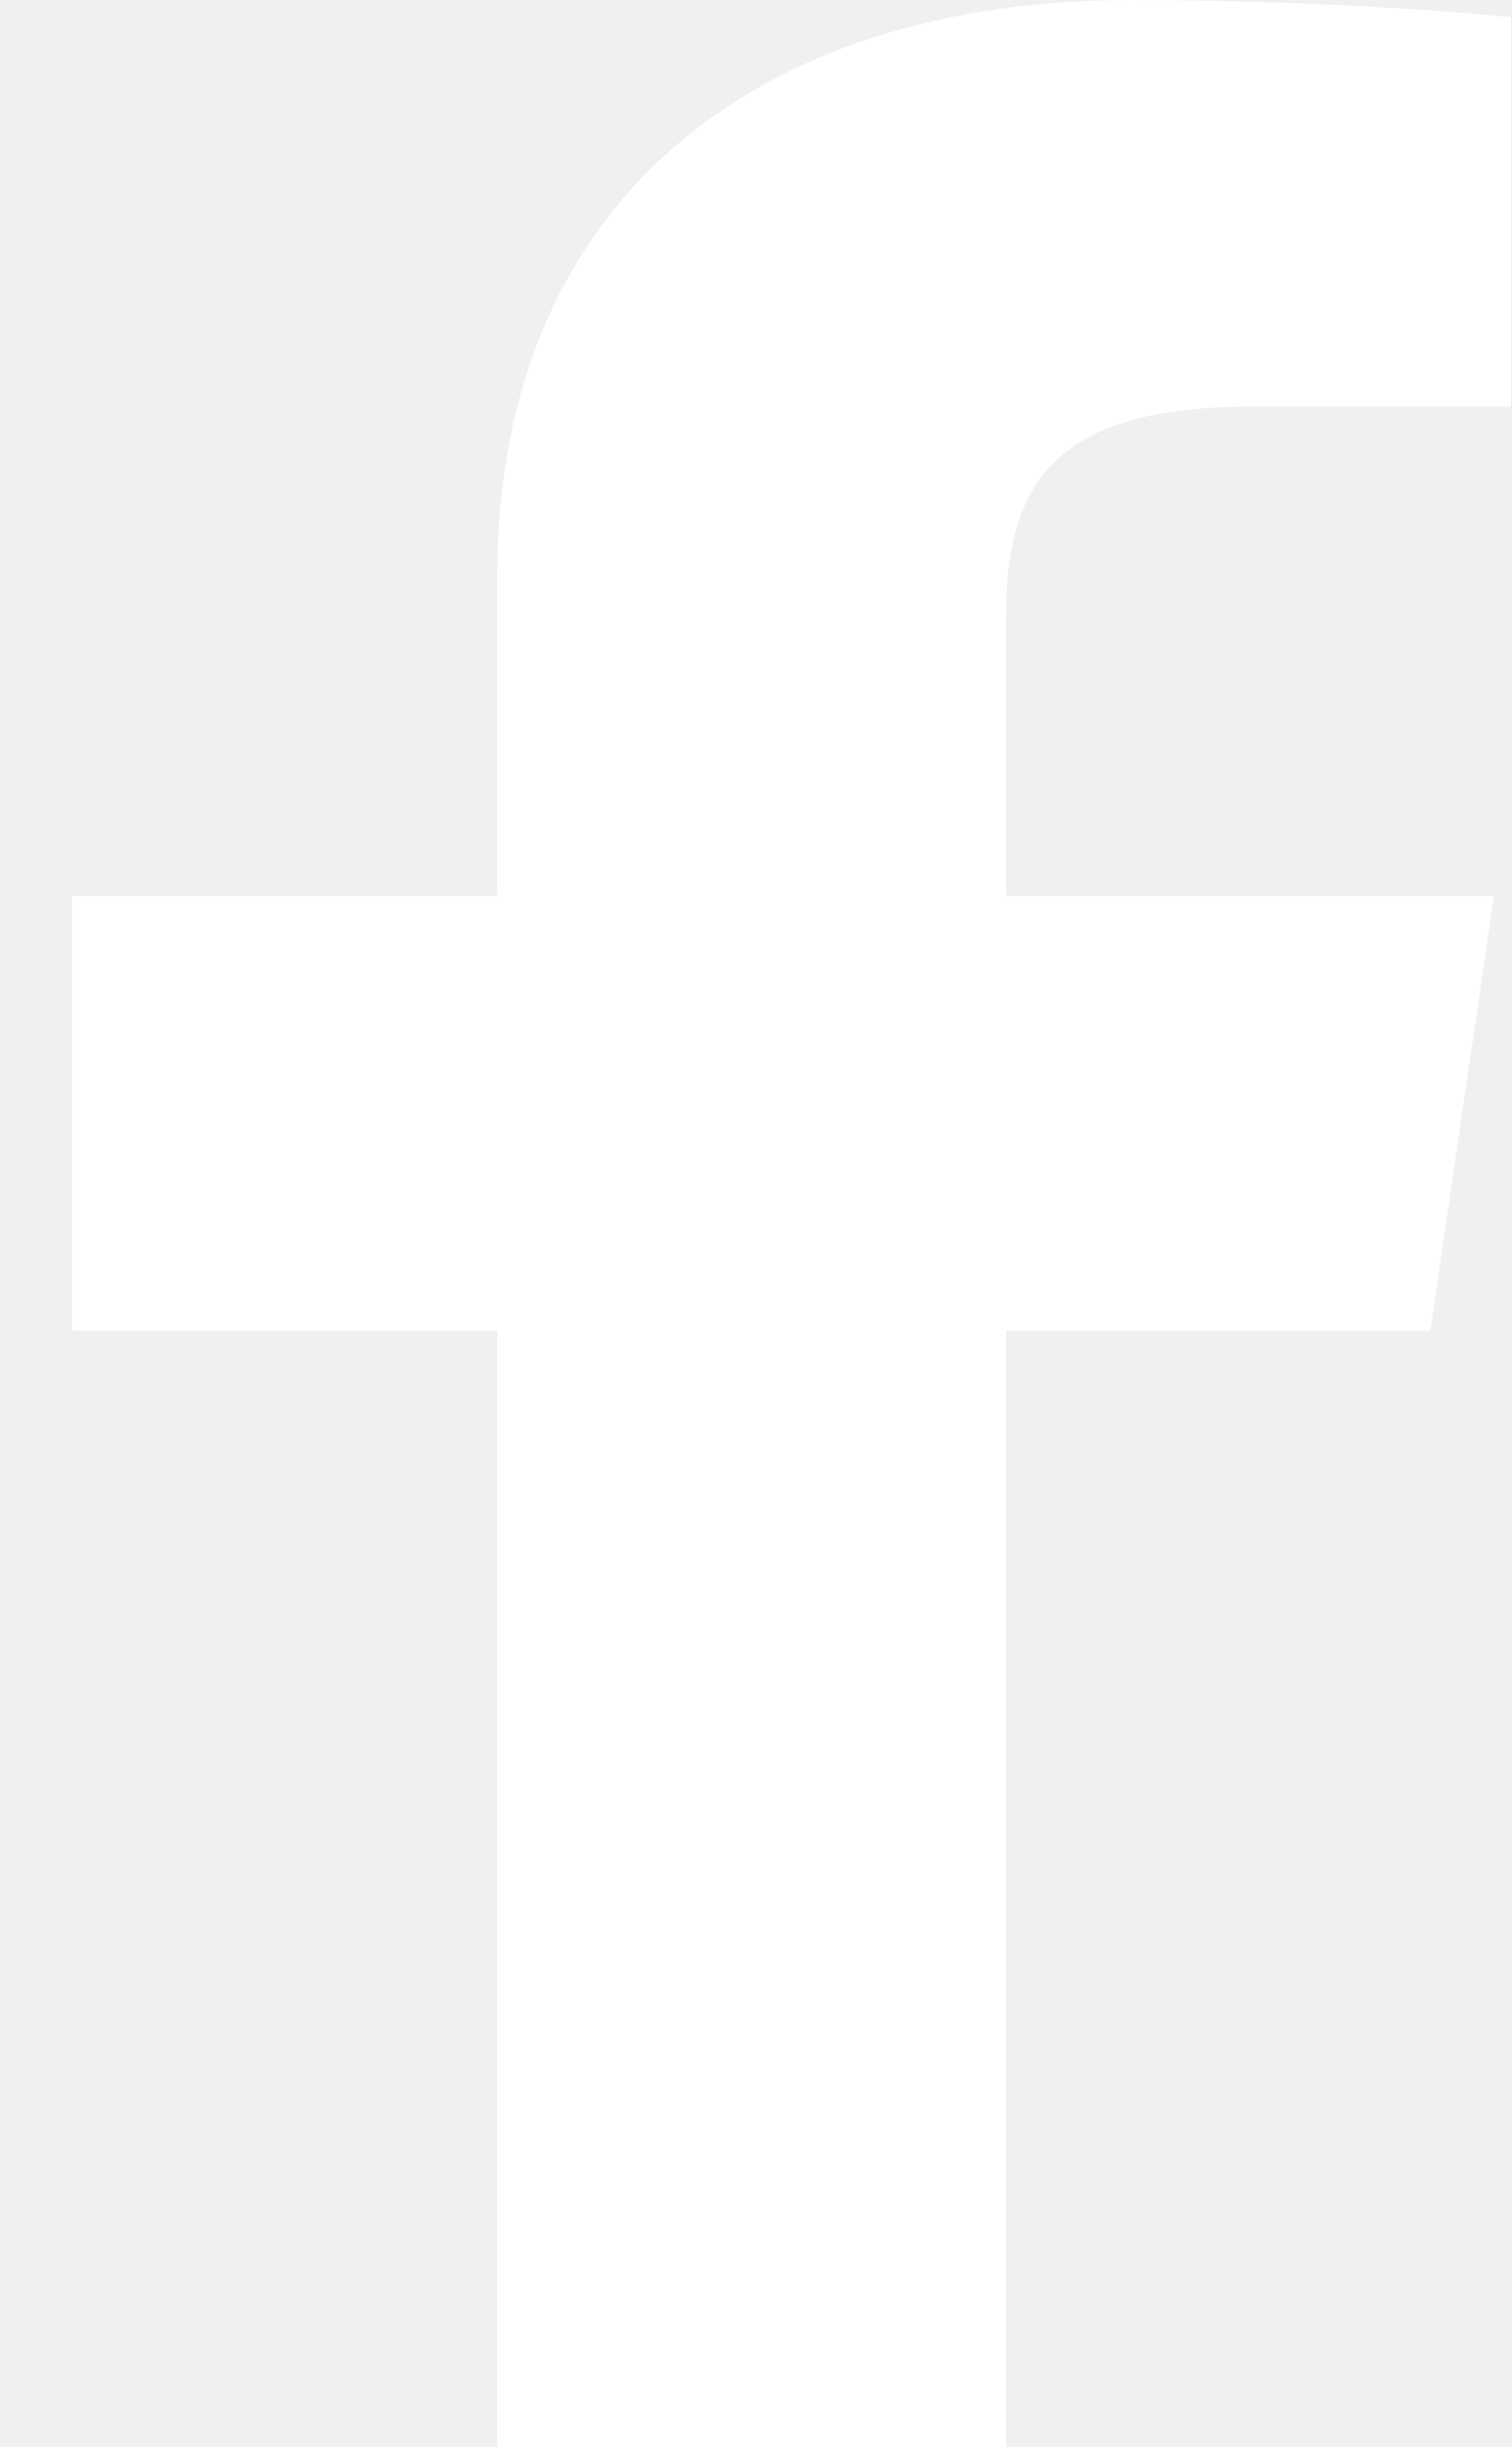
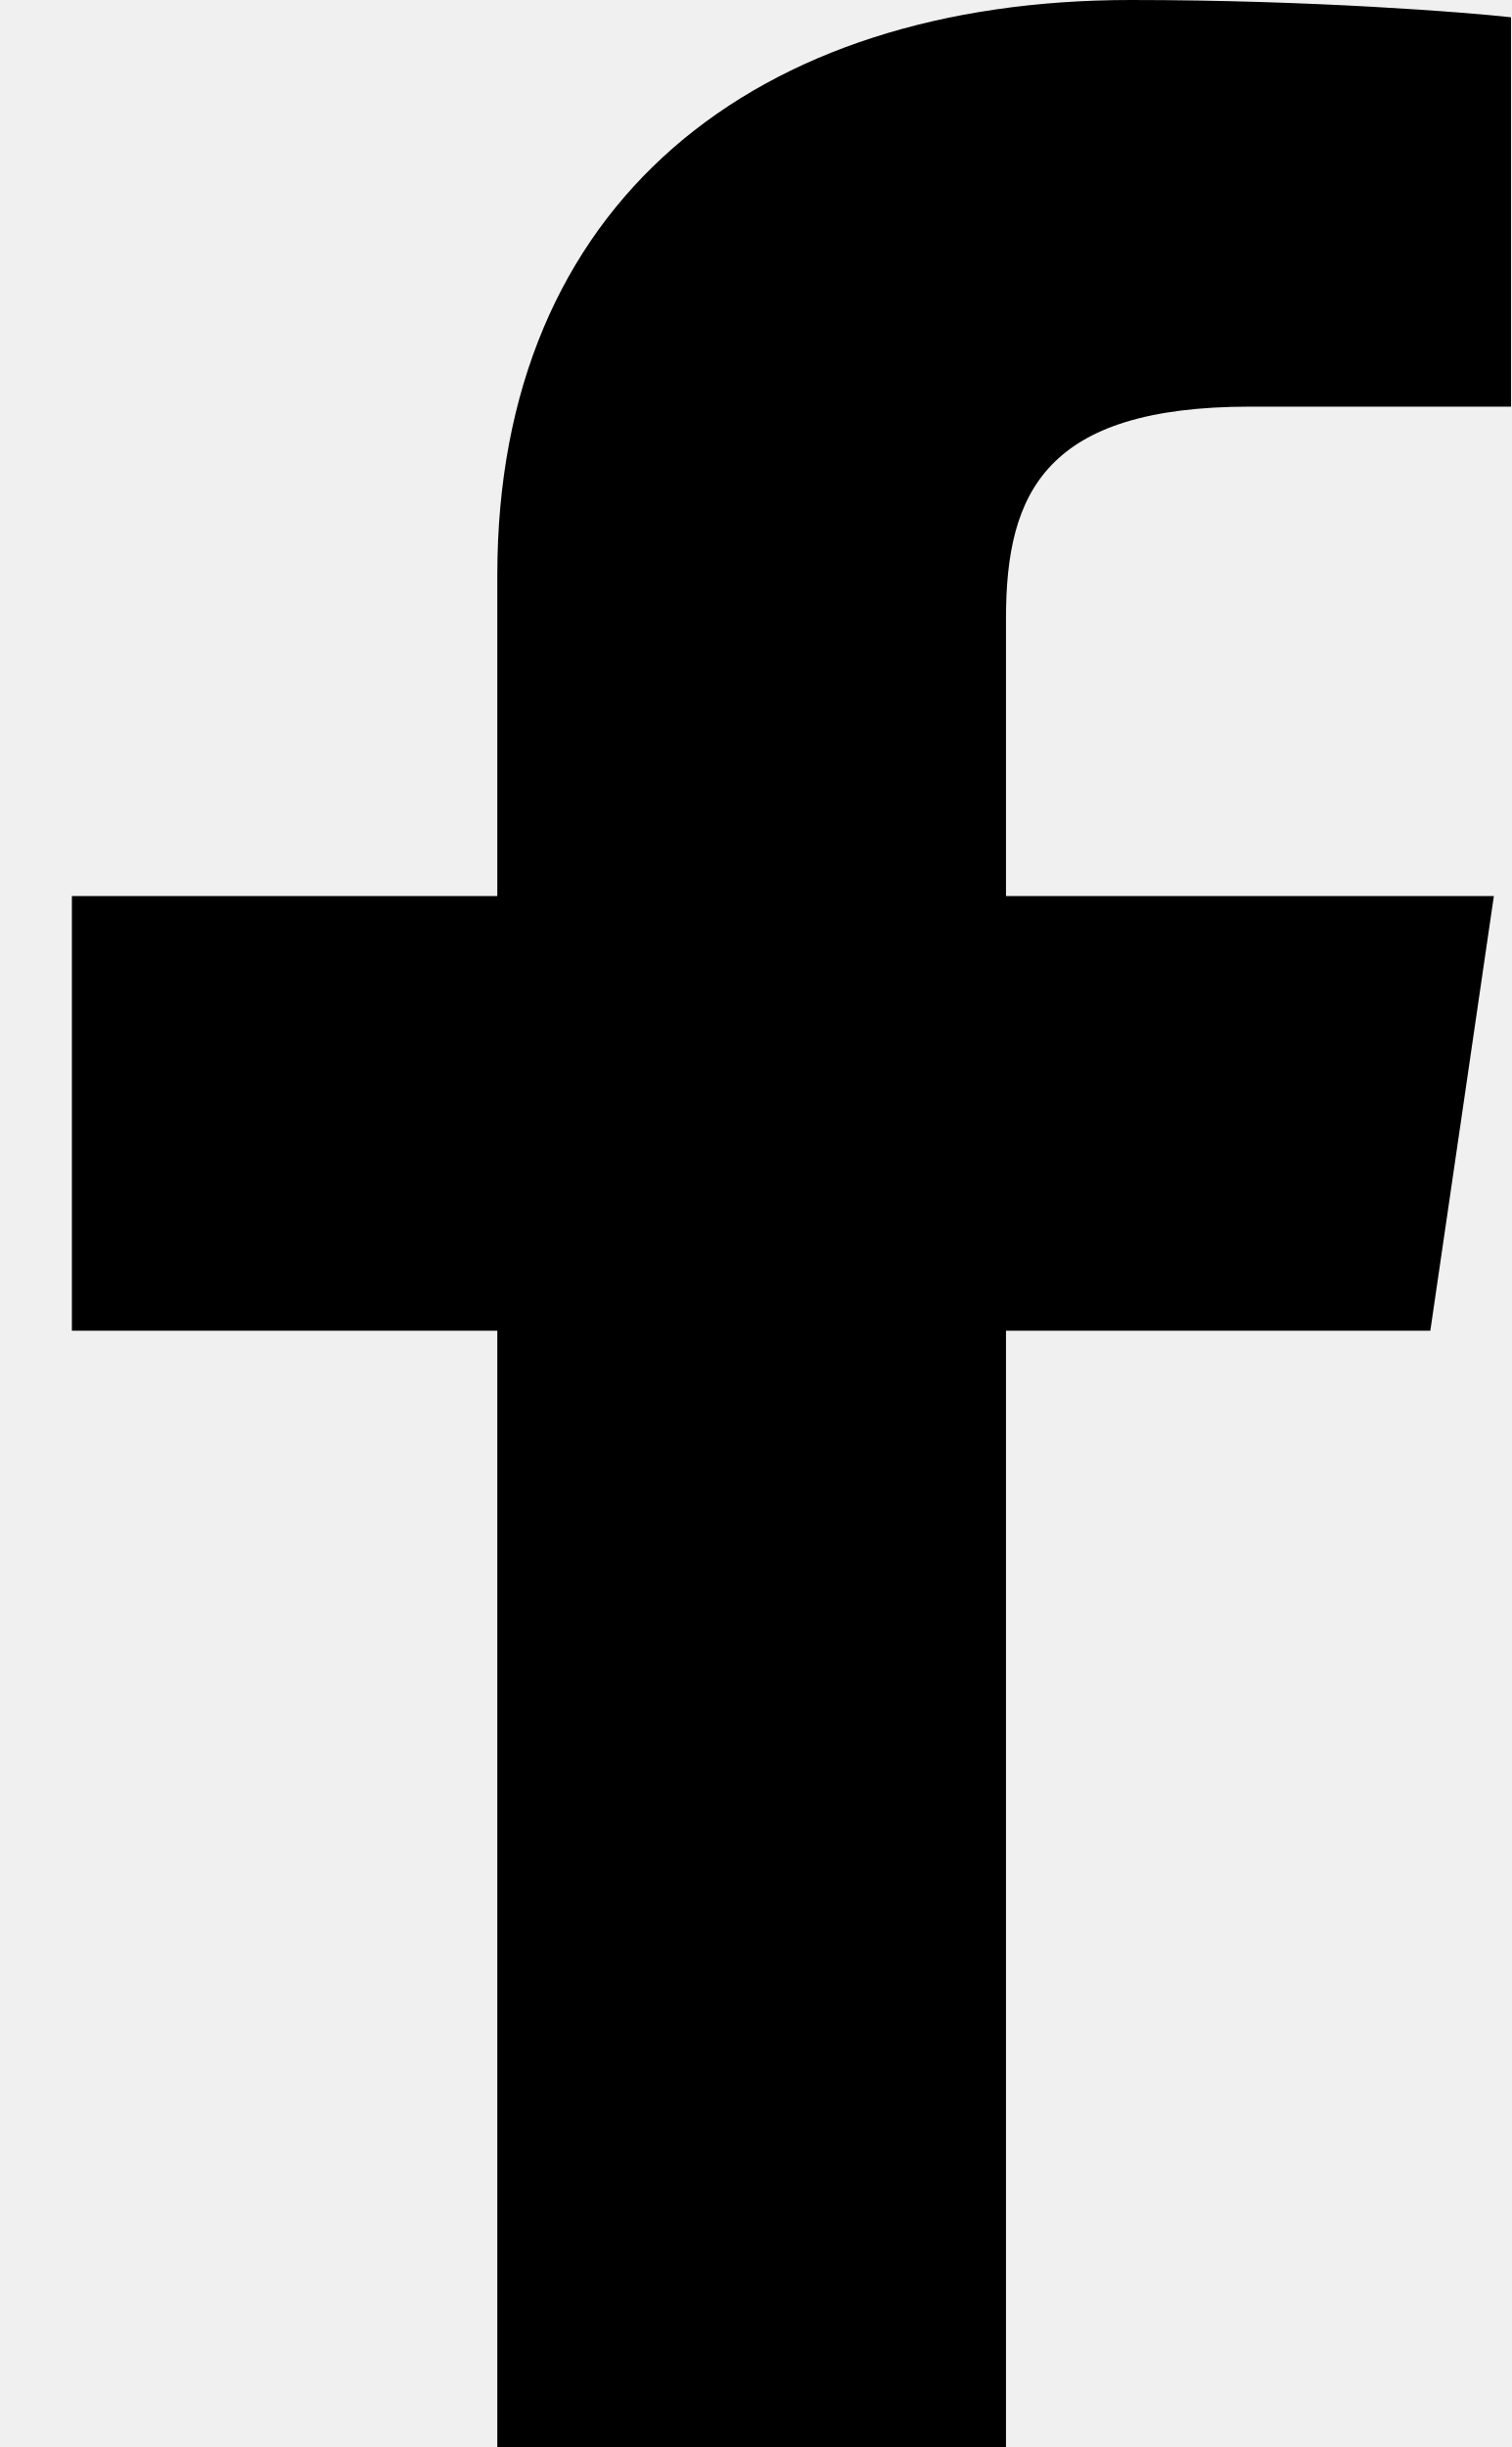
<svg xmlns="http://www.w3.org/2000/svg" id="SvgjsSvg1000" version="1.1" width="21" height="34" viewBox="0 0 21 34">
  <defs id="SvgjsDefs1001" />
-   <path id="SvgjsPath1007" d="M110.98 6076V6060.49H116.877L117.76 6054.45H110.98V6050.59C110.98 6048.84 111.531 6047.65 114.373 6047.65H117.998V6042.24C117.371 6042.17 115.219 6042 112.716 6042C107.489 6042 103.911 6044.82 103.911 6049.99V6054.45H97.999V6060.49H103.911V6076Z " fill="#ffffff" fill-opacity="1" transform="matrix(1,0,0,1,-97,-6042)" />
+   <path id="SvgjsPath1007" d="M110.98 6076V6060.49H116.877L117.76 6054.45H110.98V6050.59C110.98 6048.84 111.531 6047.65 114.373 6047.65H117.998V6042.24C117.371 6042.17 115.219 6042 112.716 6042C107.489 6042 103.911 6044.82 103.911 6049.99V6054.45H97.999V6060.49H103.911V6076Z " fill-opacity="1" transform="matrix(1,0,0,1,-97,-6042)" />
</svg>
